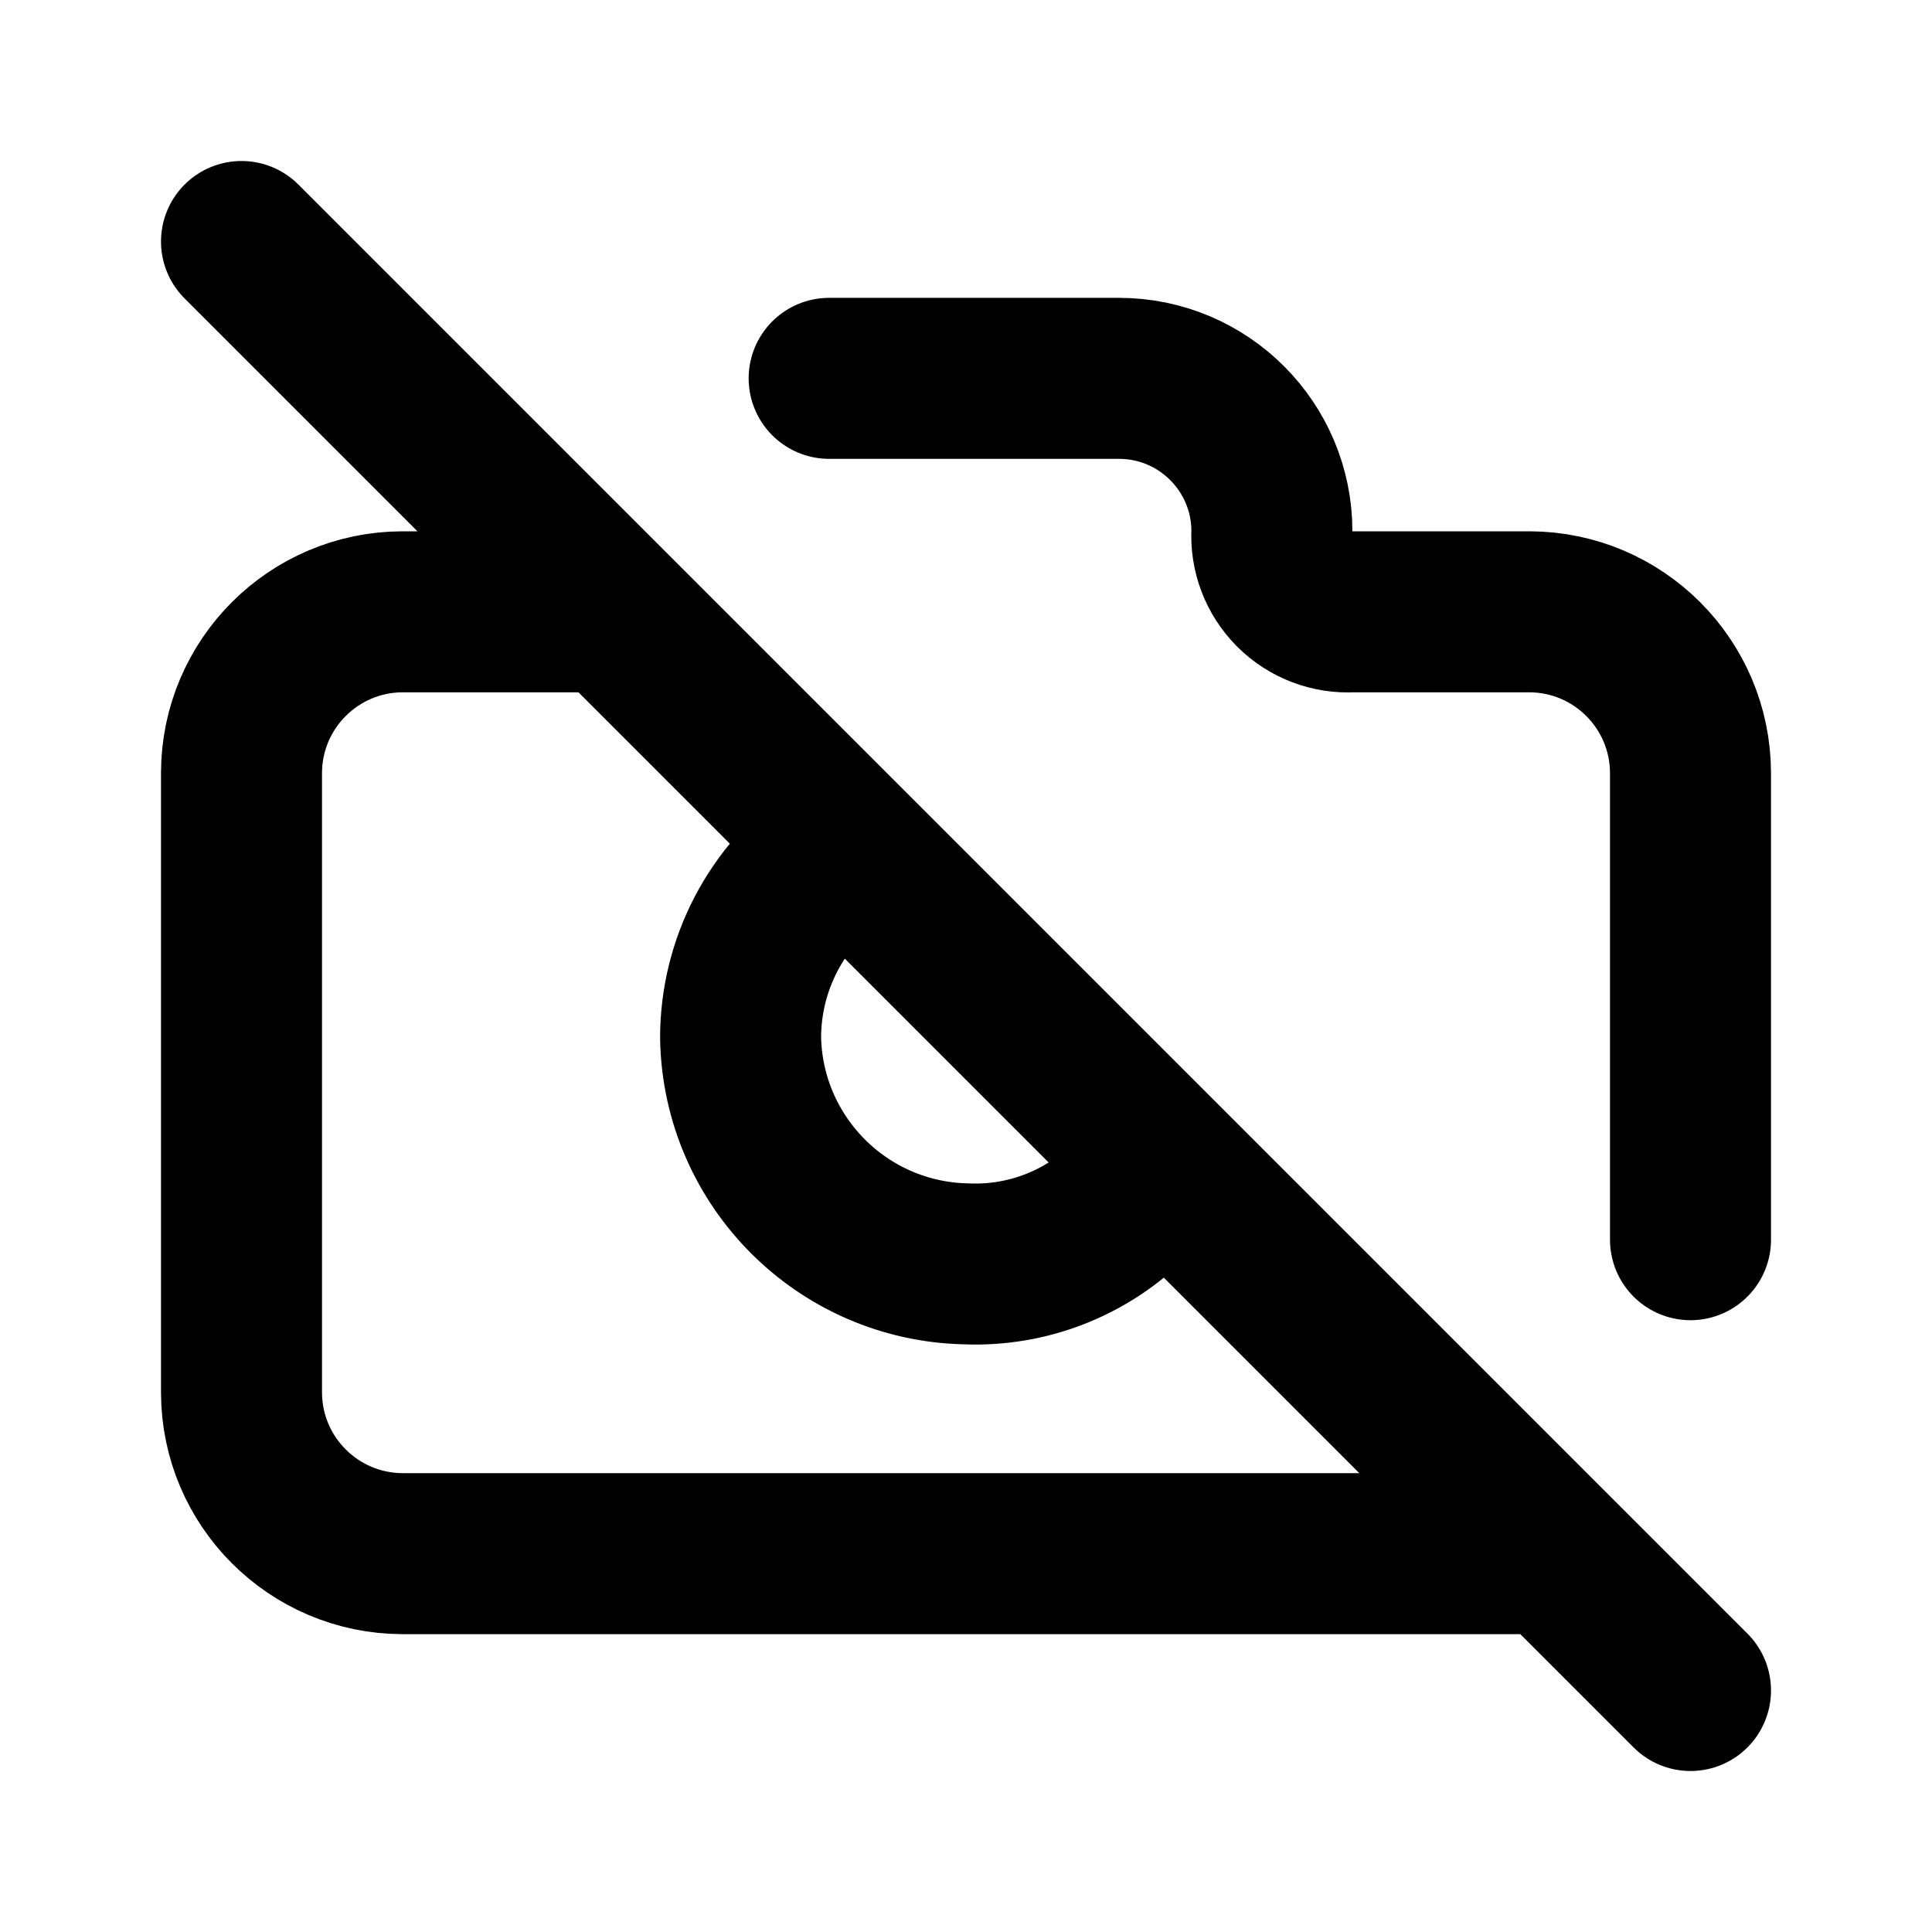
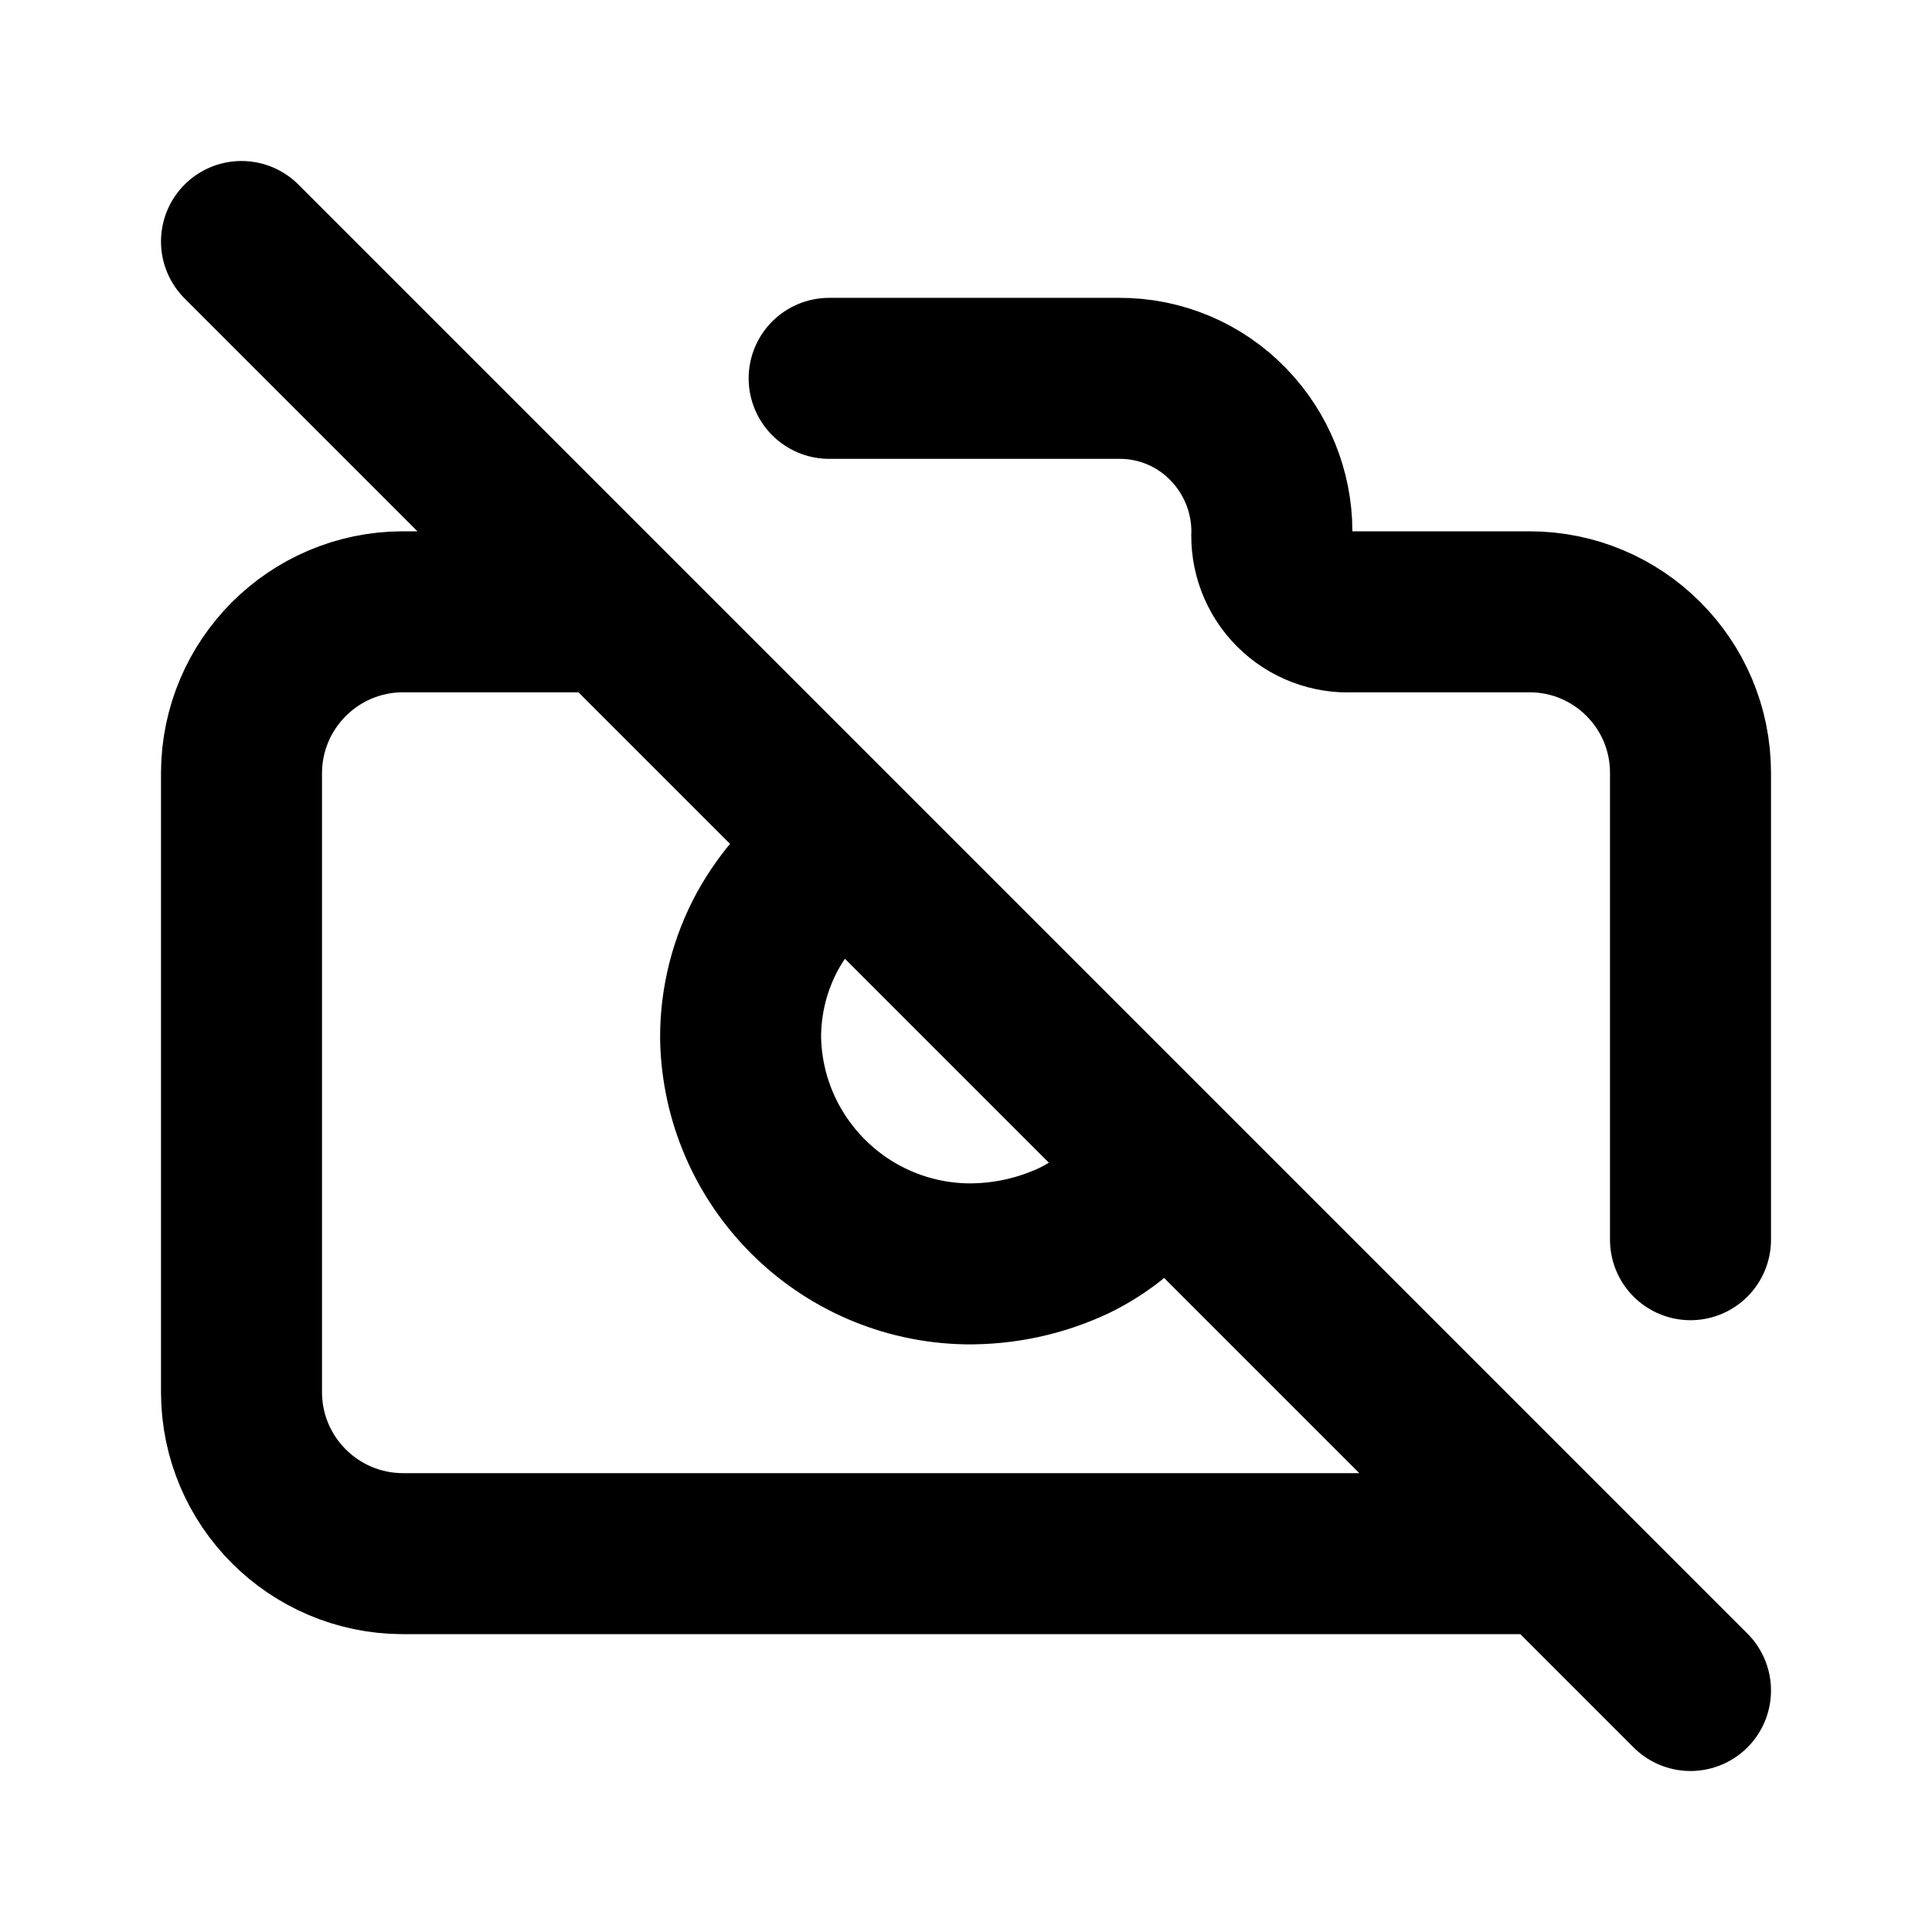
<svg xmlns="http://www.w3.org/2000/svg" viewBox="0 0 24 24" height="24" width="24" stroke="currentColor">
-   <path d="M7.5,7.6H5a2.006,2.006,0,0,0-2,2v7.7a2.006,2.006,0,0,0,2,2H19.1M21,15.4V9.6a2.006,2.006,0,0,0-2-2H16.8a.945.945,0,0,1-1-1,1.9,1.9,0,0,0-1.9-1.9H10.3m4,9.9A2.712,2.712,0,0,1,12,15.7a2.862,2.862,0,0,1-2.8-2.8,2.79,2.79,0,0,1,1.2-2.3M3,3,21,21" fill="none" stroke-linecap="round" stroke-miterlimit="10" stroke-width="2" />
+   <path d="M7.5,7.6H5a2.008,2.008,0,0,0-2,2v7.7a2.008,2.008,0,0,0,2,2H19.031M21,15.4V9.6a2,2,0,0,0-2-2H16.8a.945.945,0,0,1-1-1,1.914,1.914,0,0,0-.538-1.325A1.872,1.872,0,0,0,13.9,4.7H10.3m4,9.9a2.532,2.532,0,0,1-.962.813A3.06,3.06,0,0,1,12,15.7a2.86,2.86,0,0,1-2.8-2.8,2.759,2.759,0,0,1,.337-1.337A2.908,2.908,0,0,1,10.4,10.6M3,3l8.875,8.875.981.981L21,21" fill="none" stroke-linecap="round" stroke-miterlimit="10" stroke-width="2" />
</svg>
